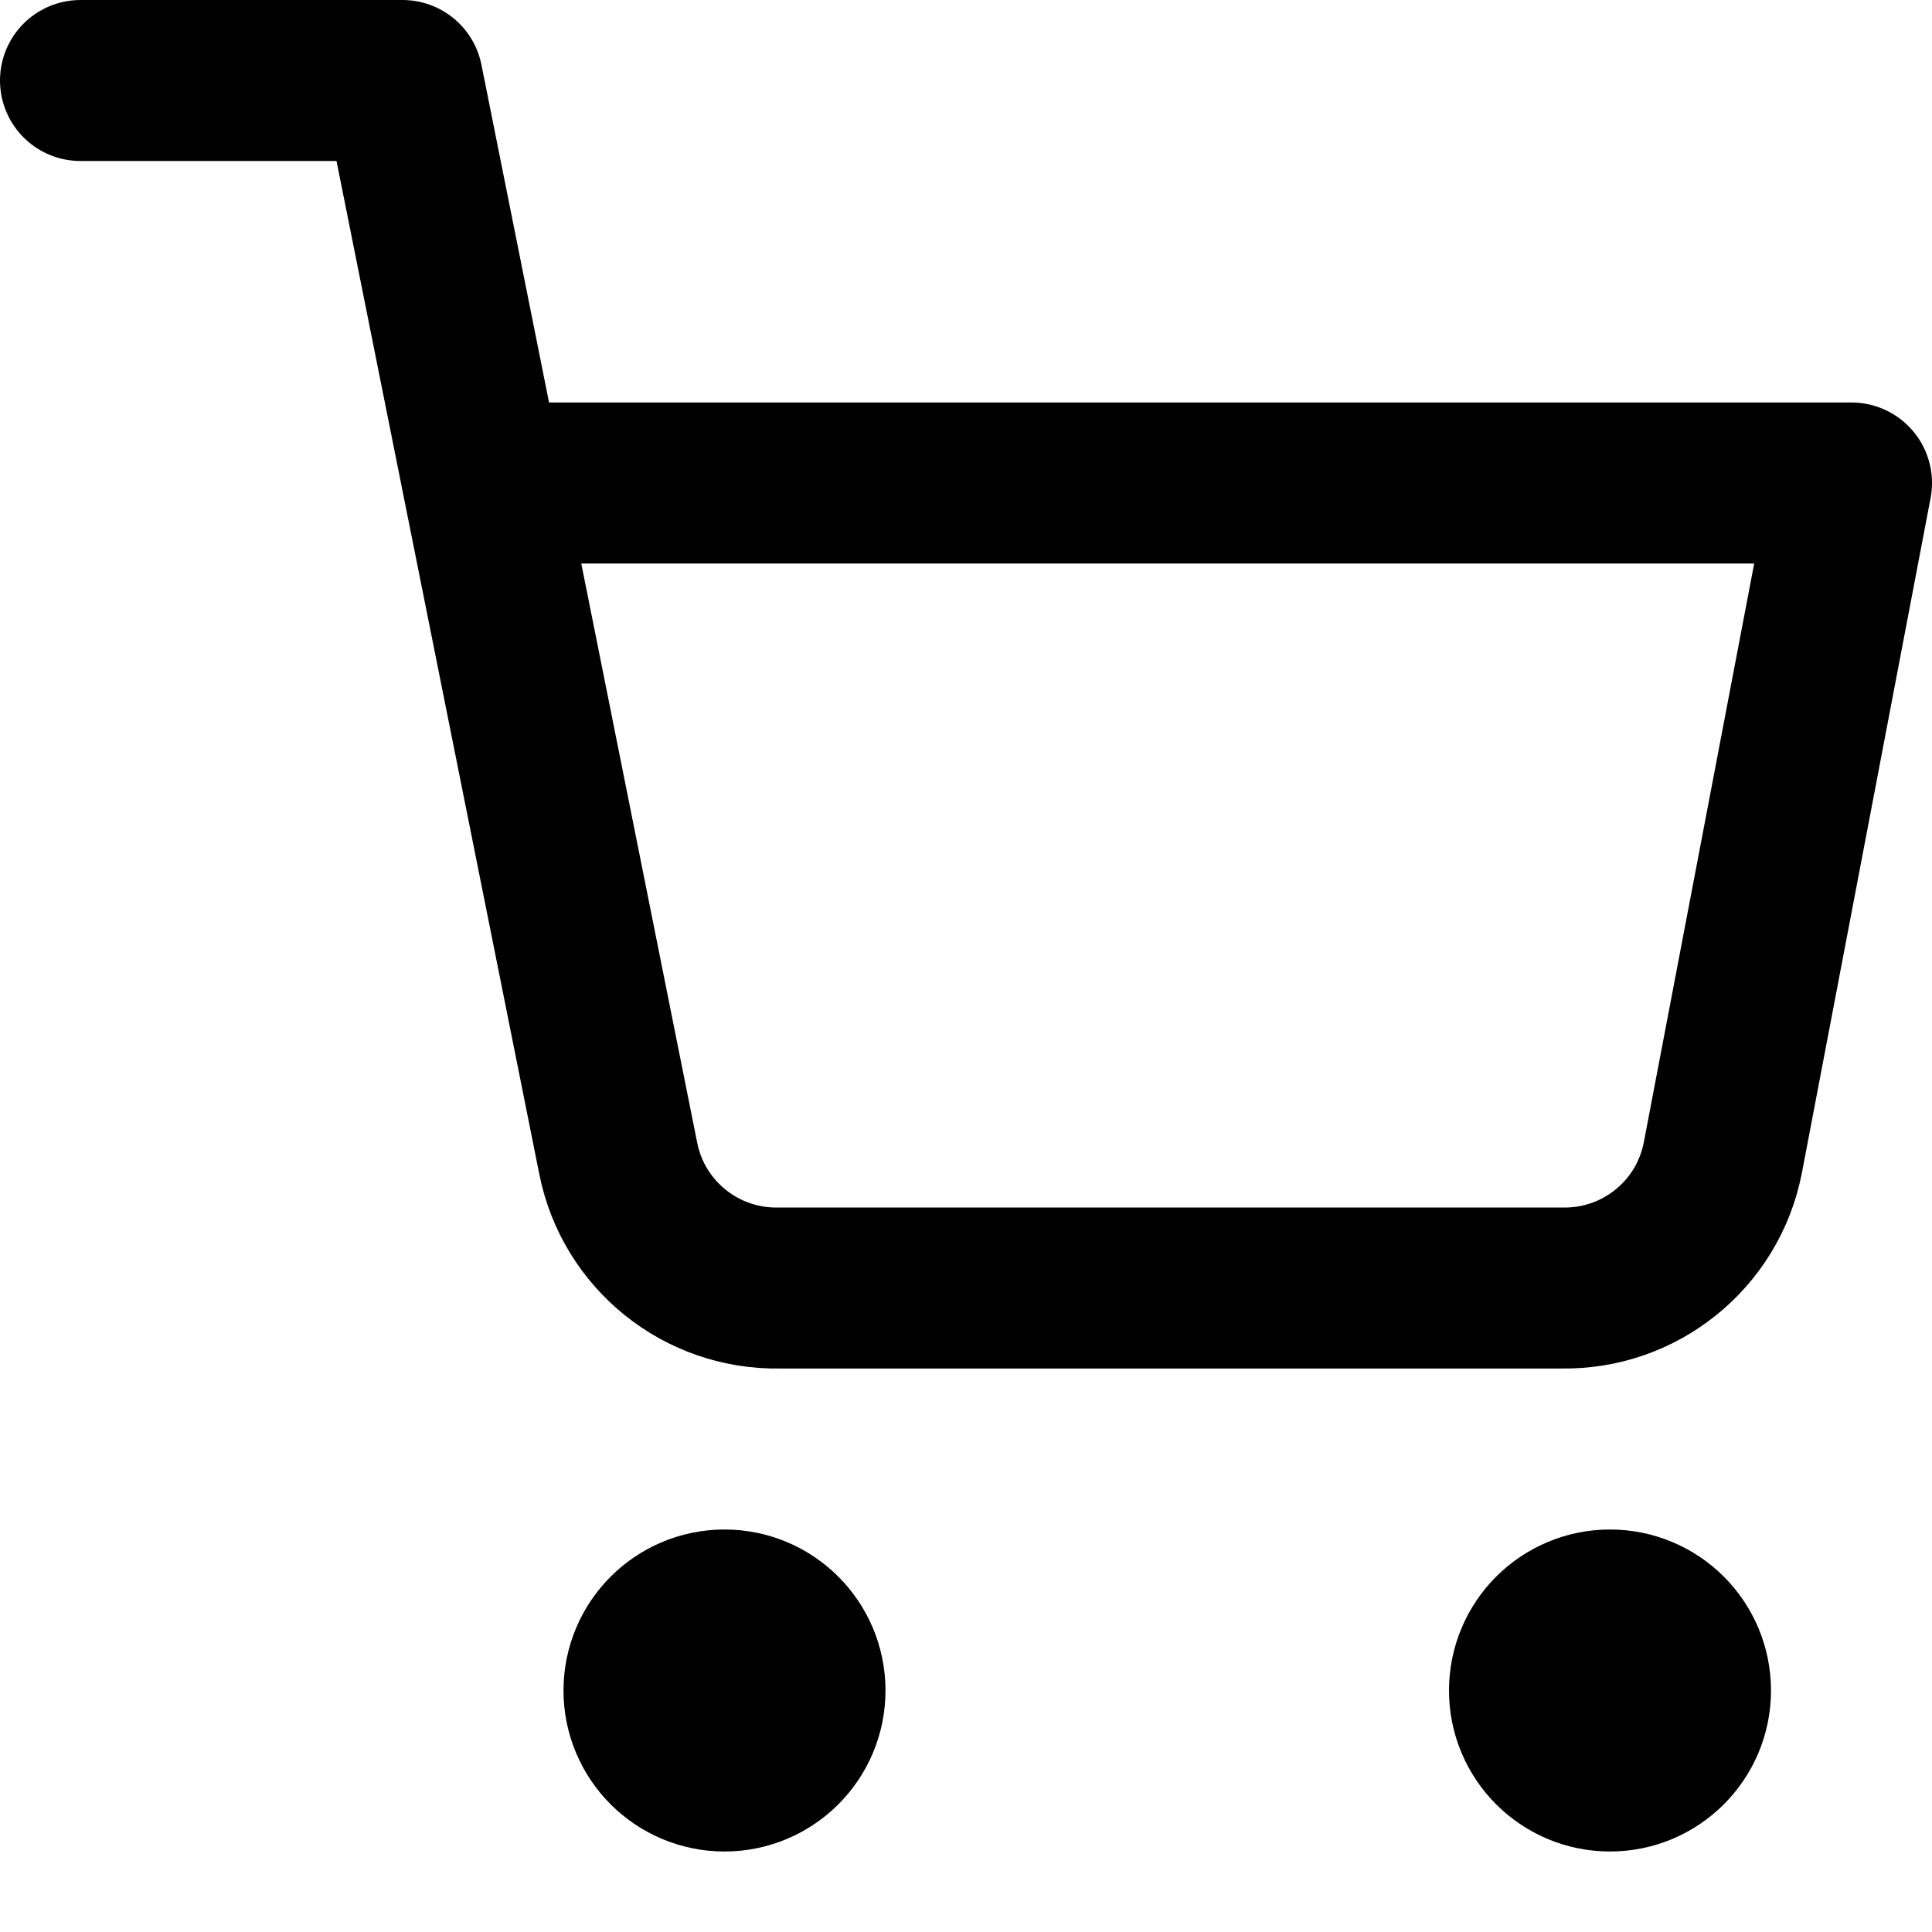
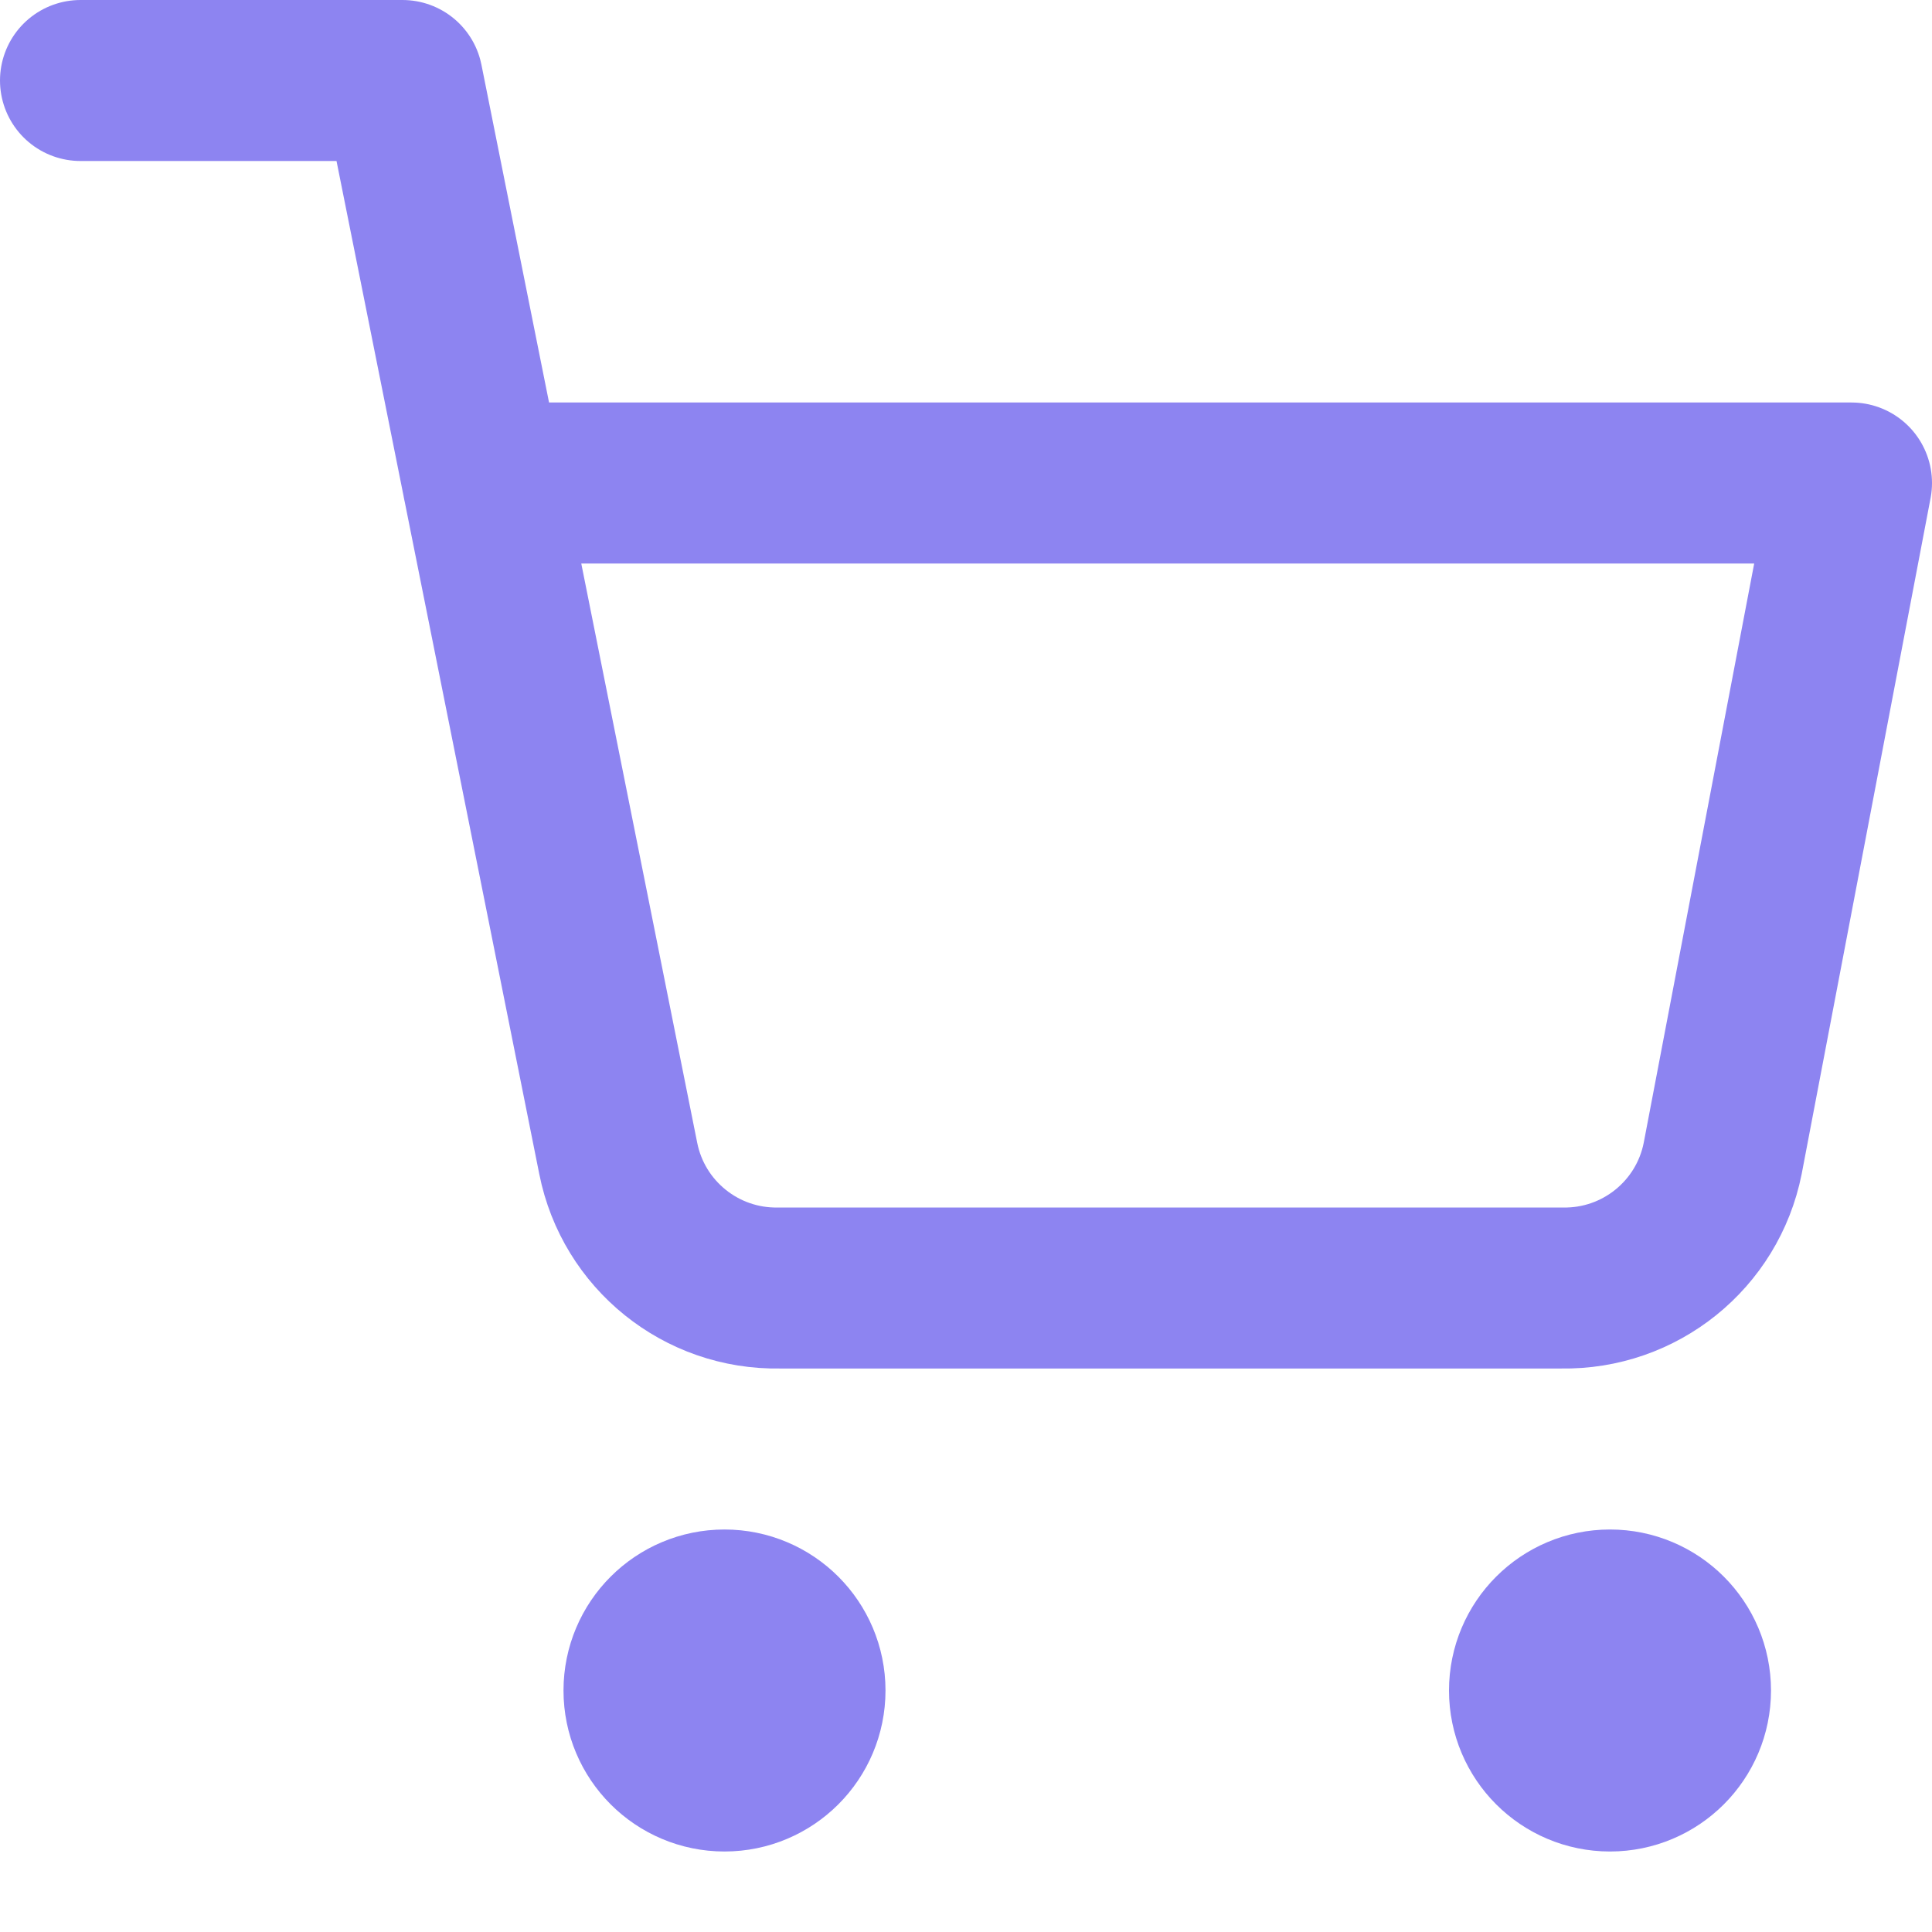
- <svg xmlns="http://www.w3.org/2000/svg" width="24" height="24" viewBox="0 0 24 24" fill="none" stroke="currentColor" stroke-width="2" stroke-linecap="round" stroke-linejoin="round" class="feather feather-shopping-cart">
+ <svg xmlns="http://www.w3.org/2000/svg" width="24" height="24" viewBox="0 0 24 24" fill="none" stroke=" #8d84f1" stroke-width="2" stroke-linecap="round" stroke-linejoin="round" class="feather feather-shopping-cart">
  <circle cx="9" cy="21" r="1" />
  <circle cx="20" cy="21" r="1" />
  <path d="M1 1h4l2.68 13.39a2 2 0 0 0 2 1.61h9.72a2 2 0 0 0 2-1.61L23 6H6" />
</svg>
